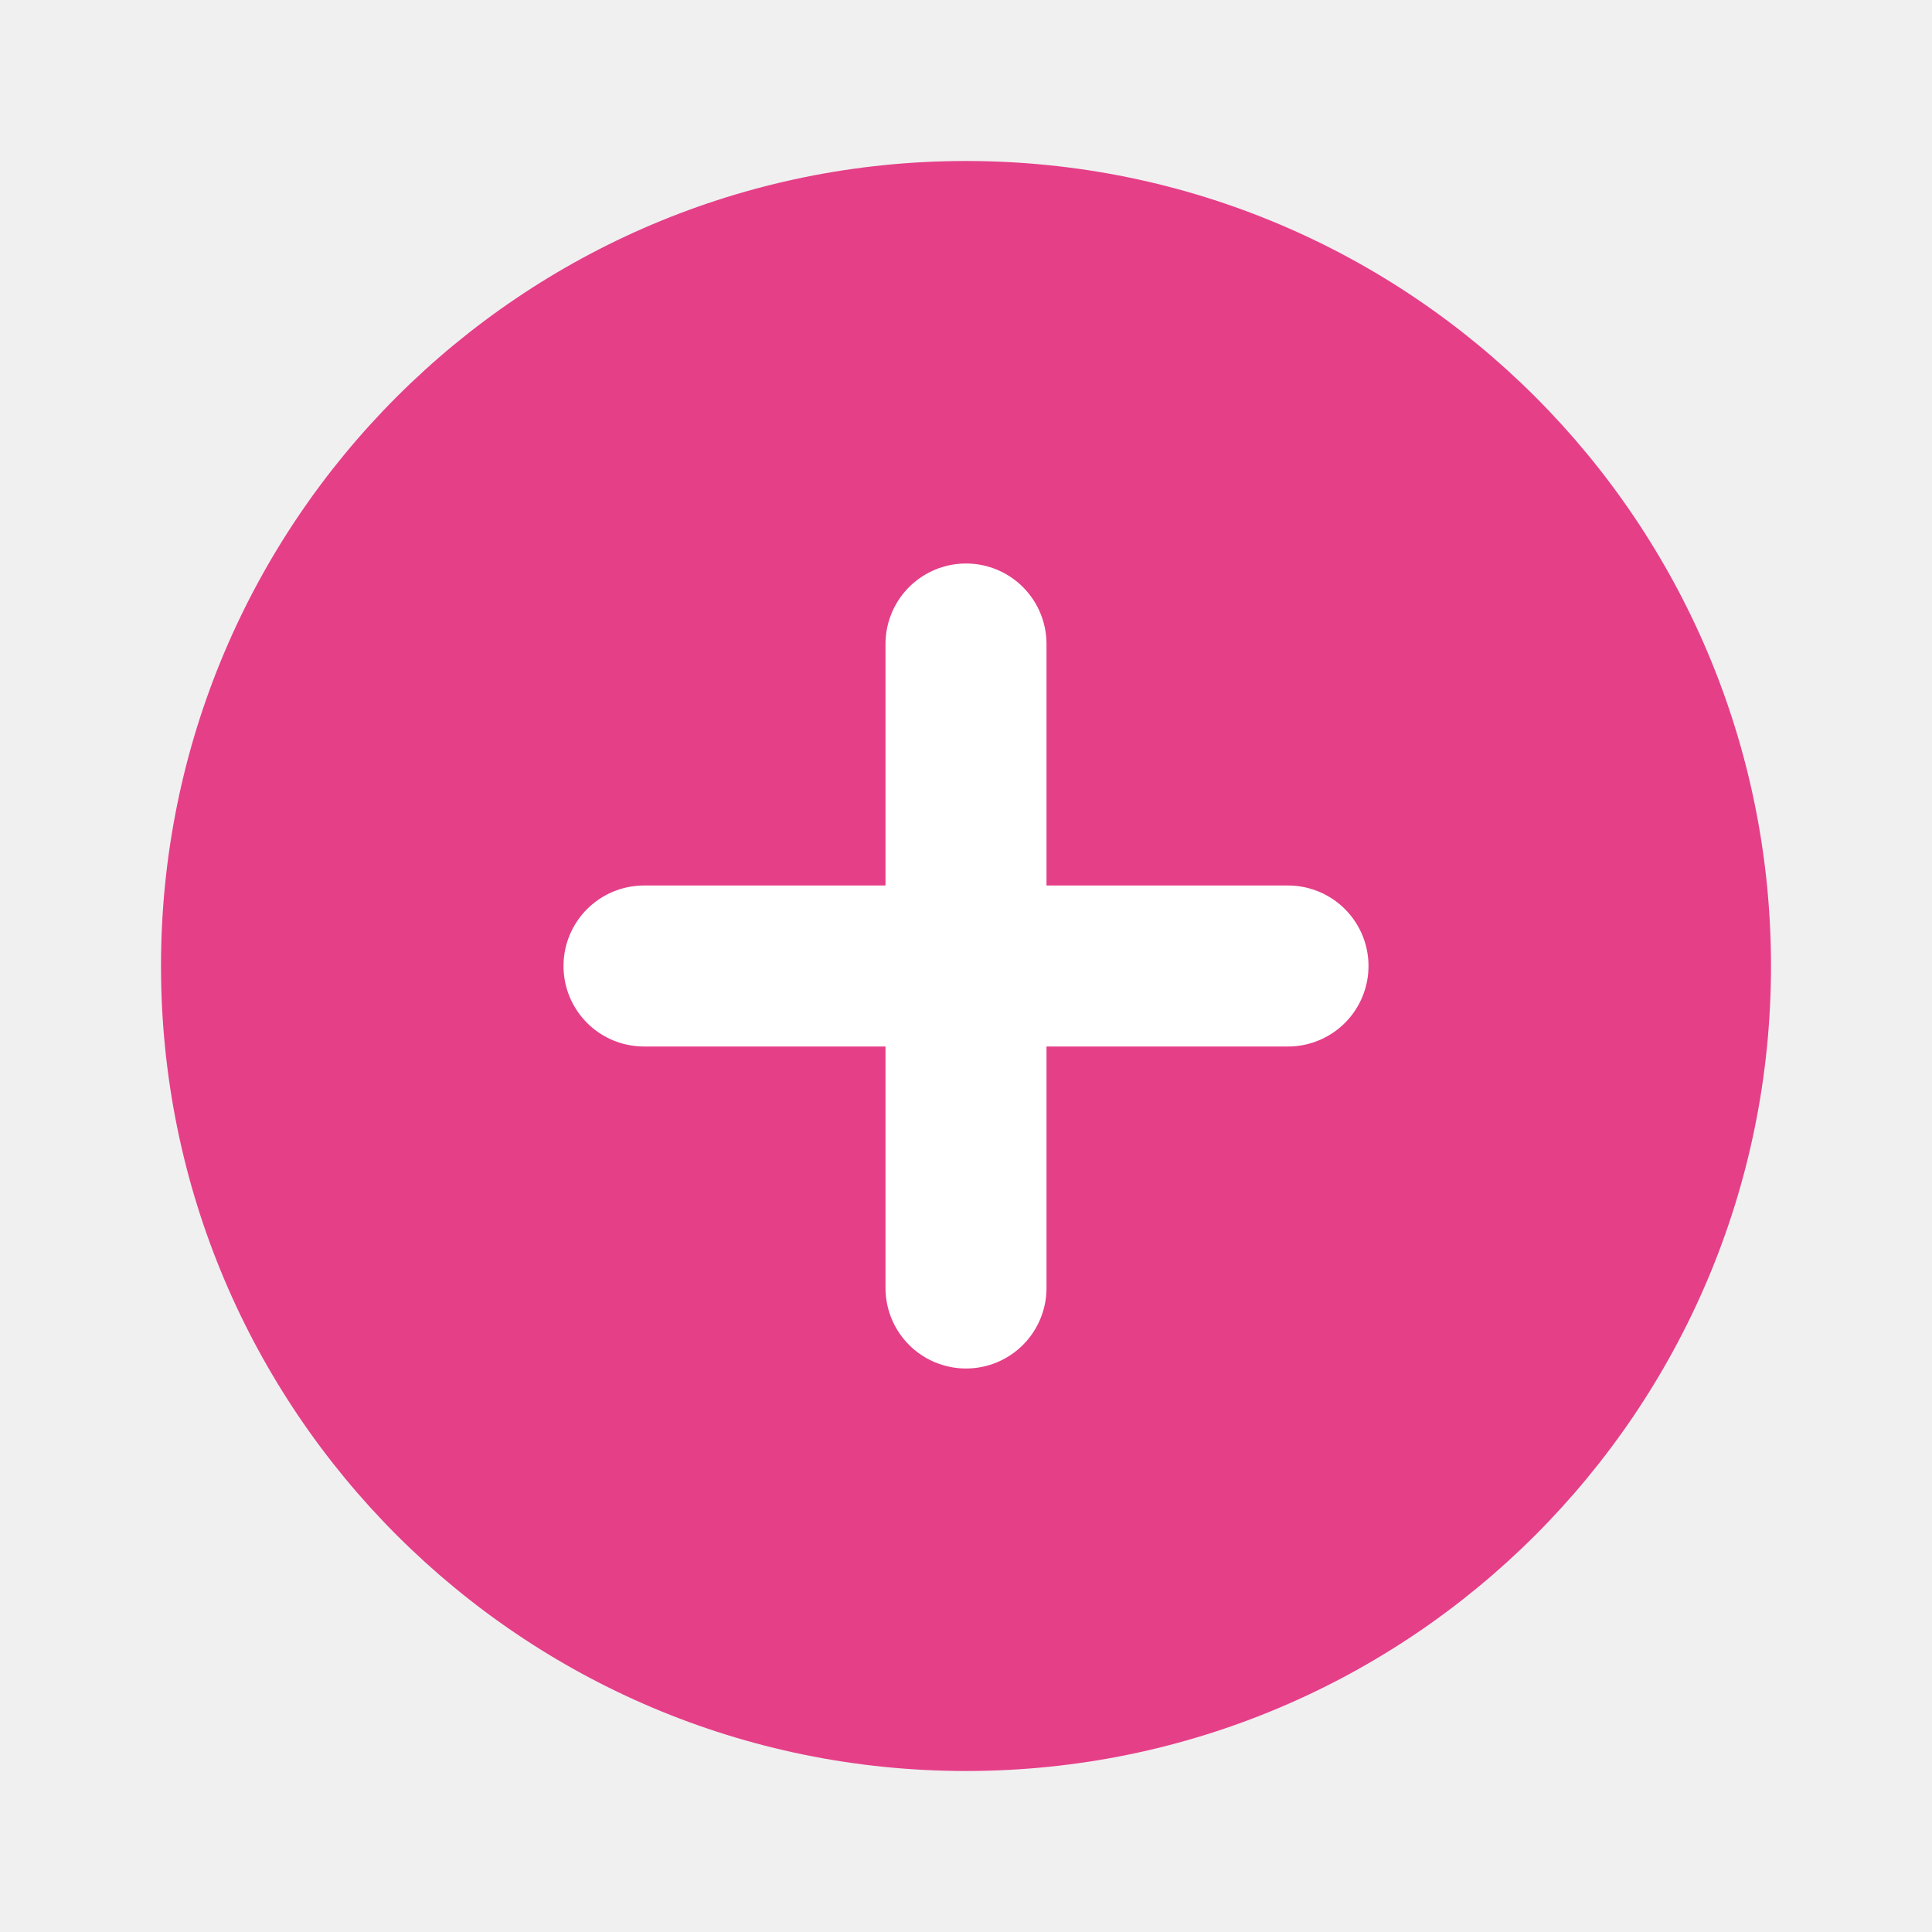
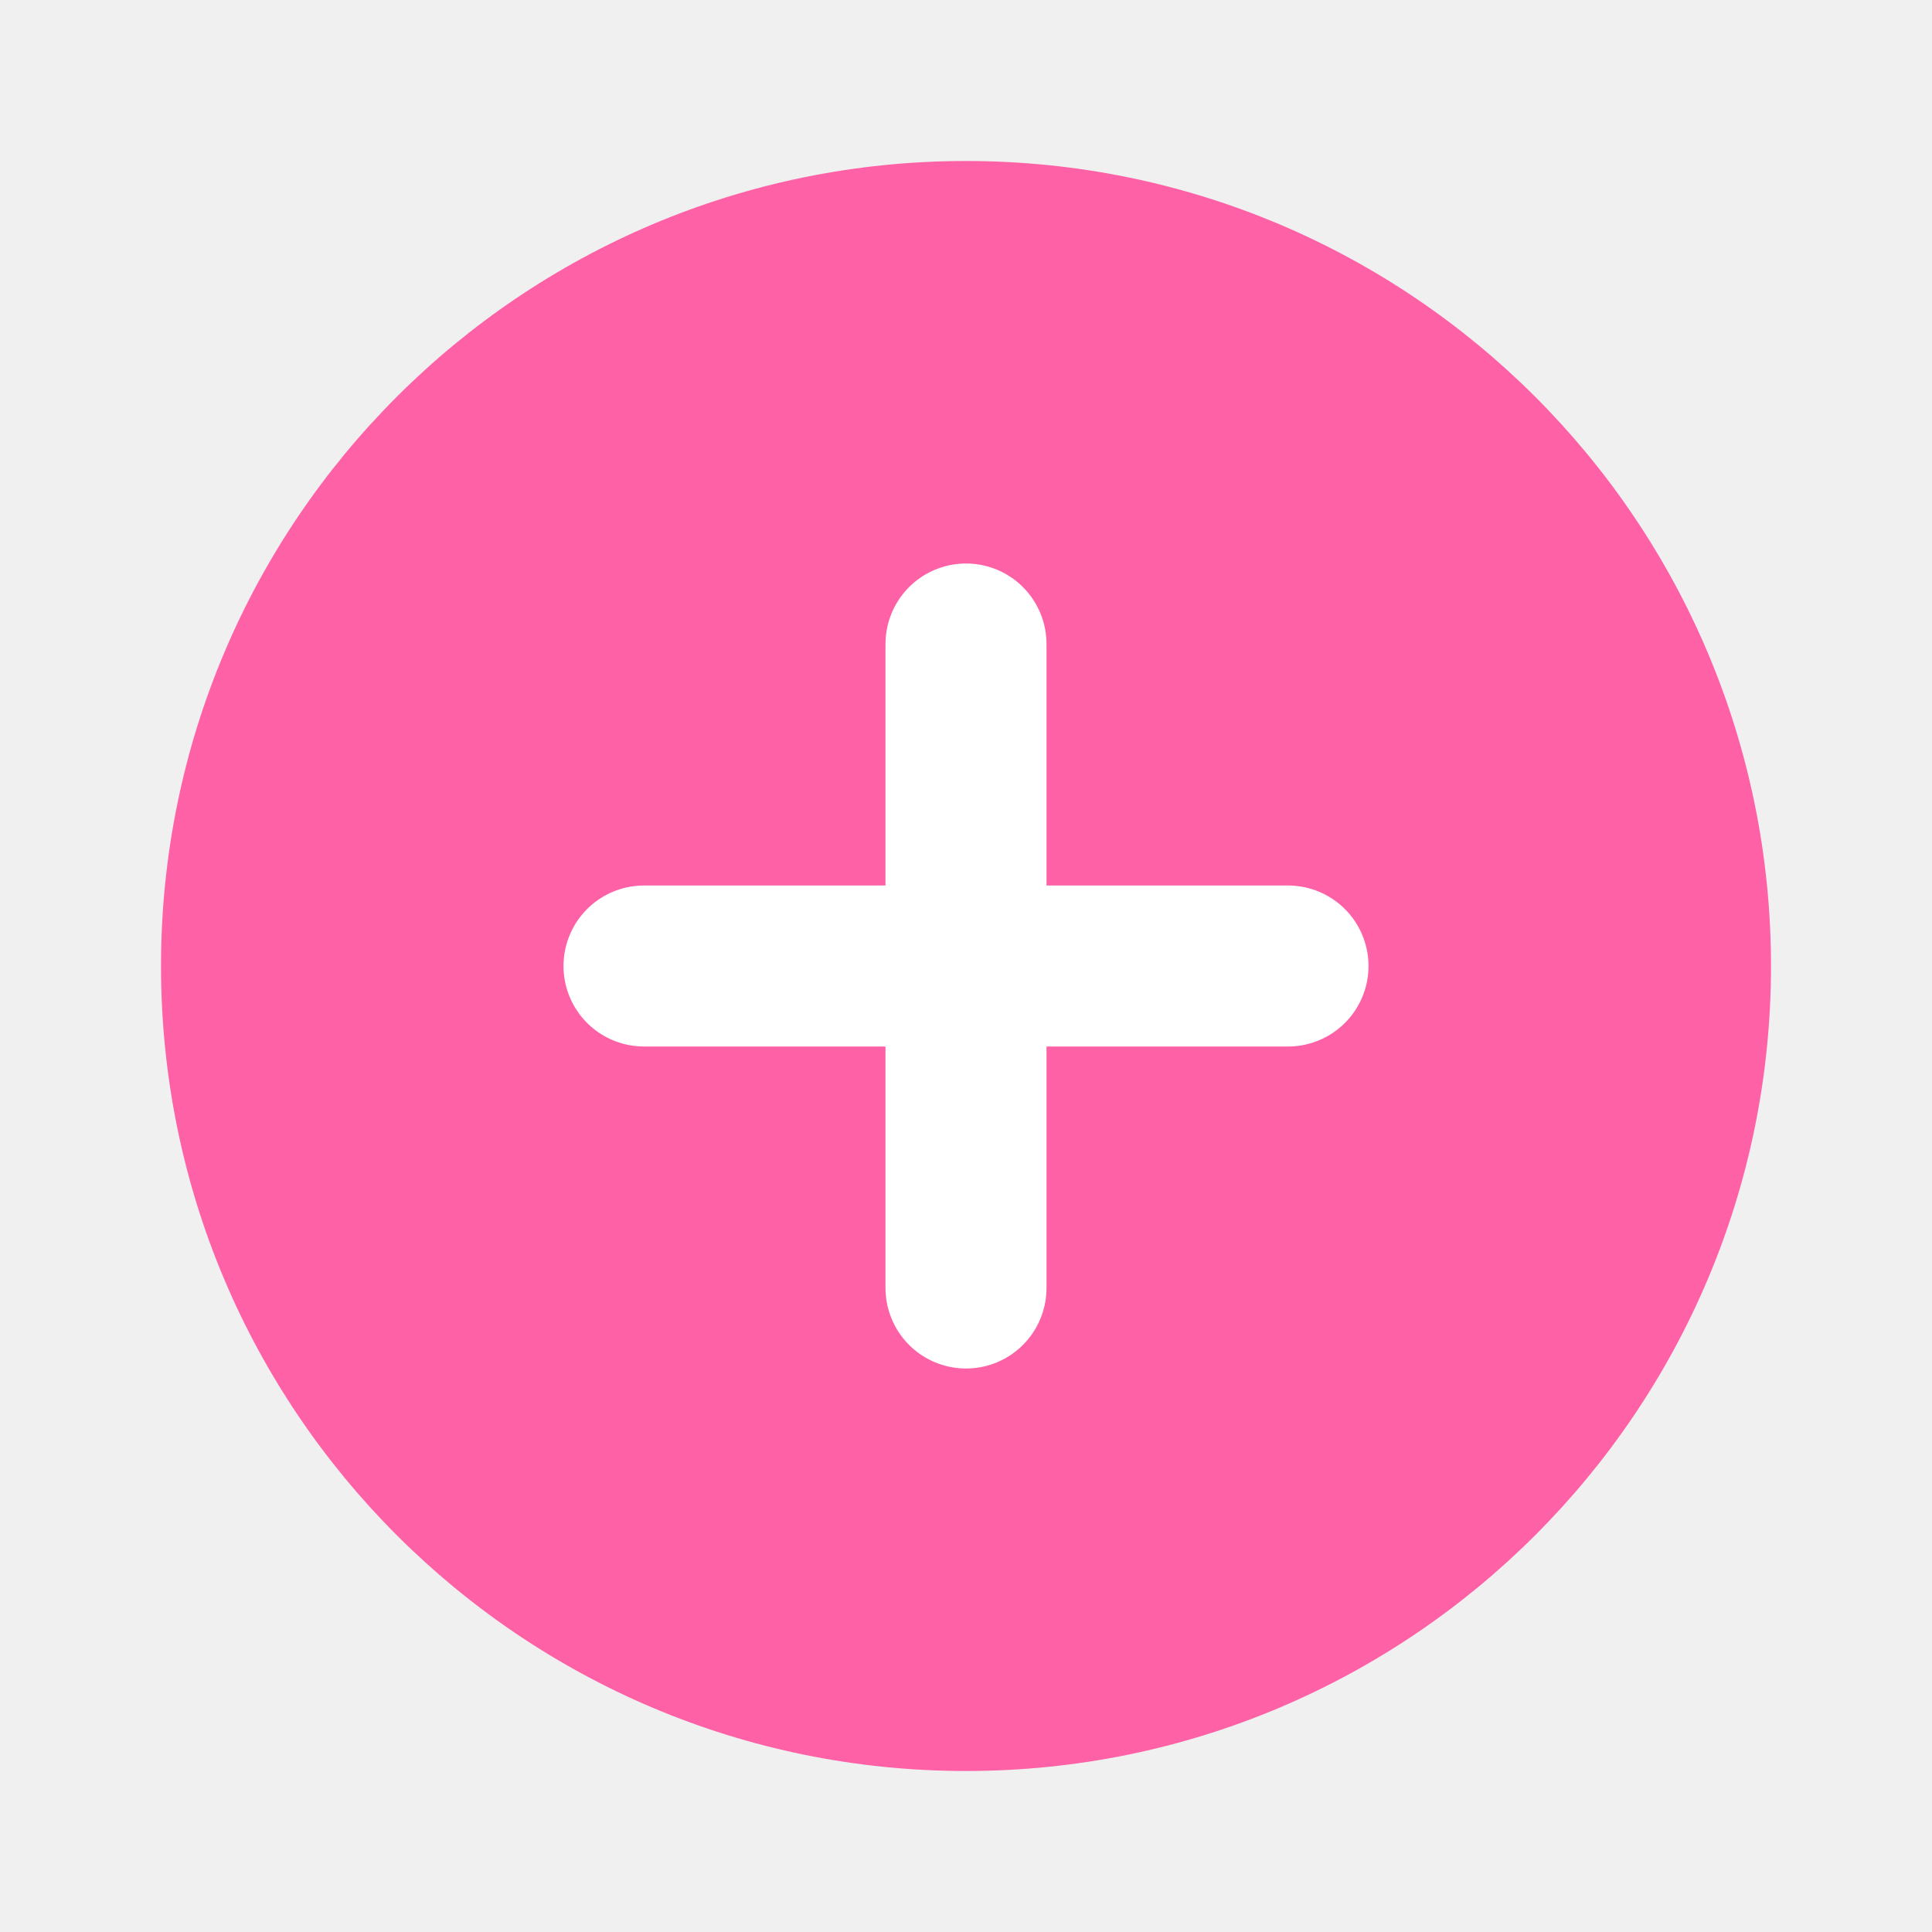
<svg xmlns="http://www.w3.org/2000/svg" viewBox="0 0 24 24" fill="none">
-   <circle cx="12" cy="12" r="10" fill="#e53f88" />
+   <circle cx="12" cy="12" r="10" fill="#ff61a6" />
  <path d="M8 12h8M12 8v8" stroke="#fff" stroke-width="2" stroke-linecap="round" />
</svg>
